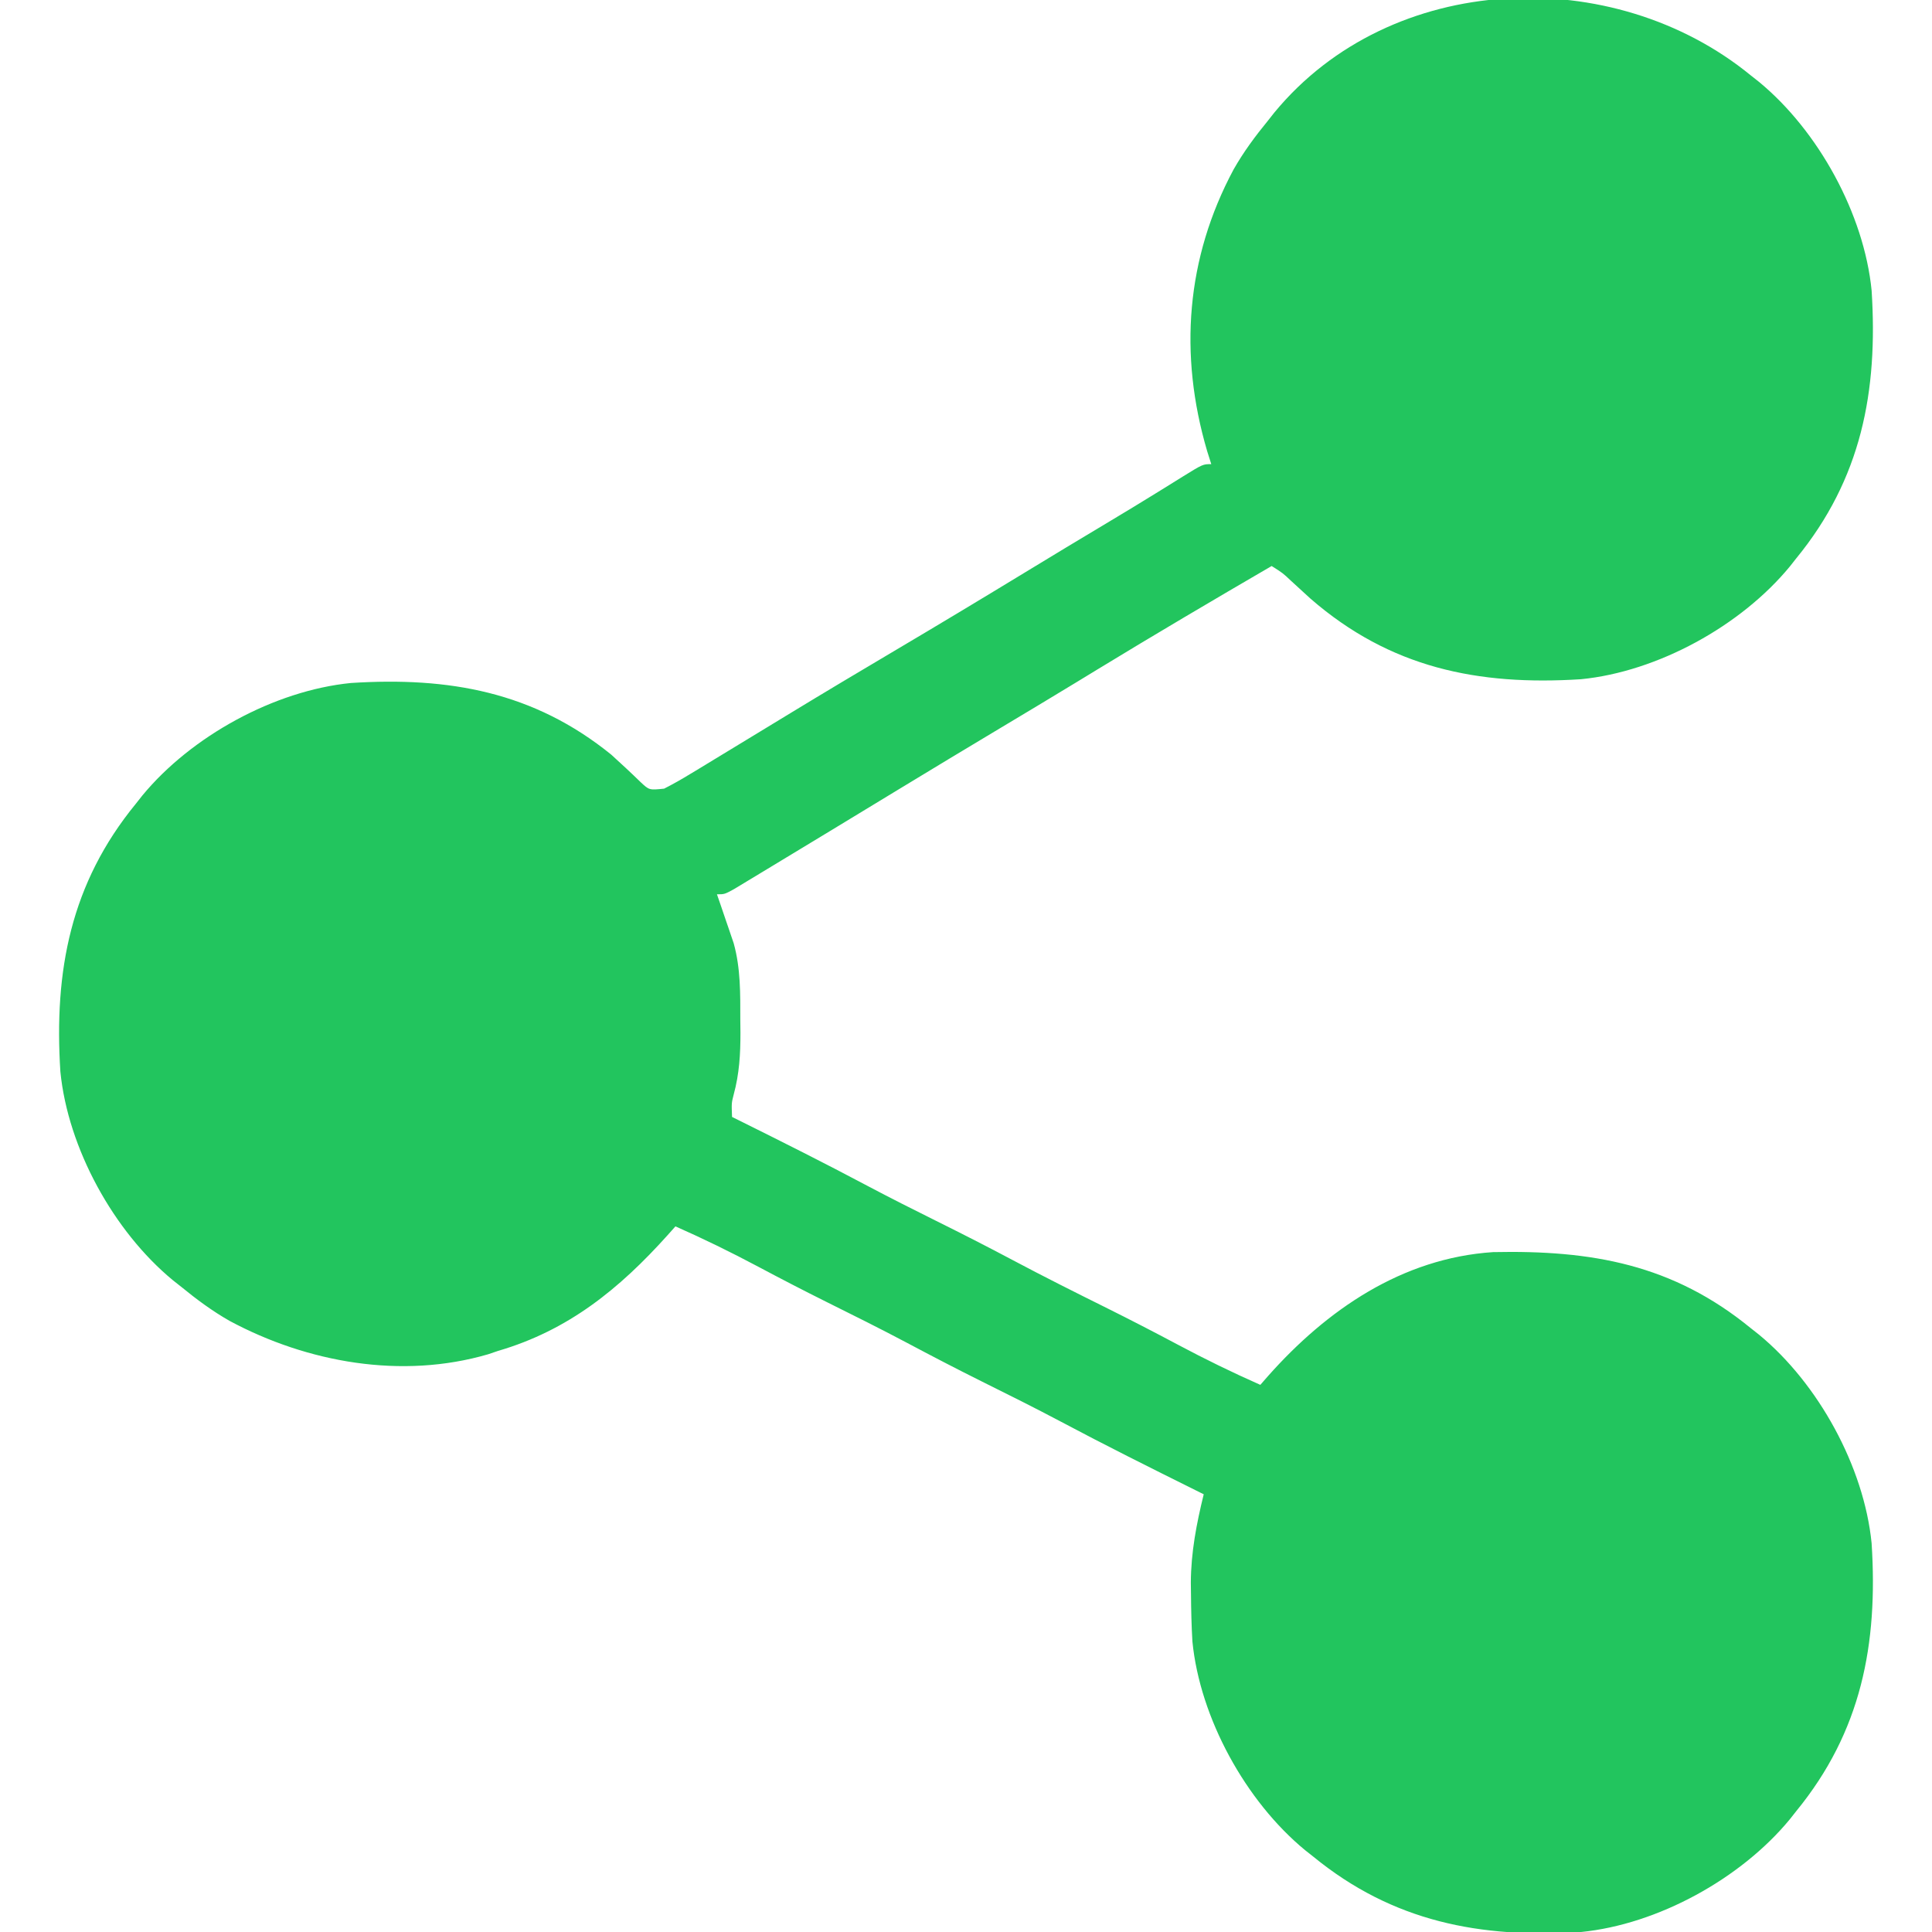
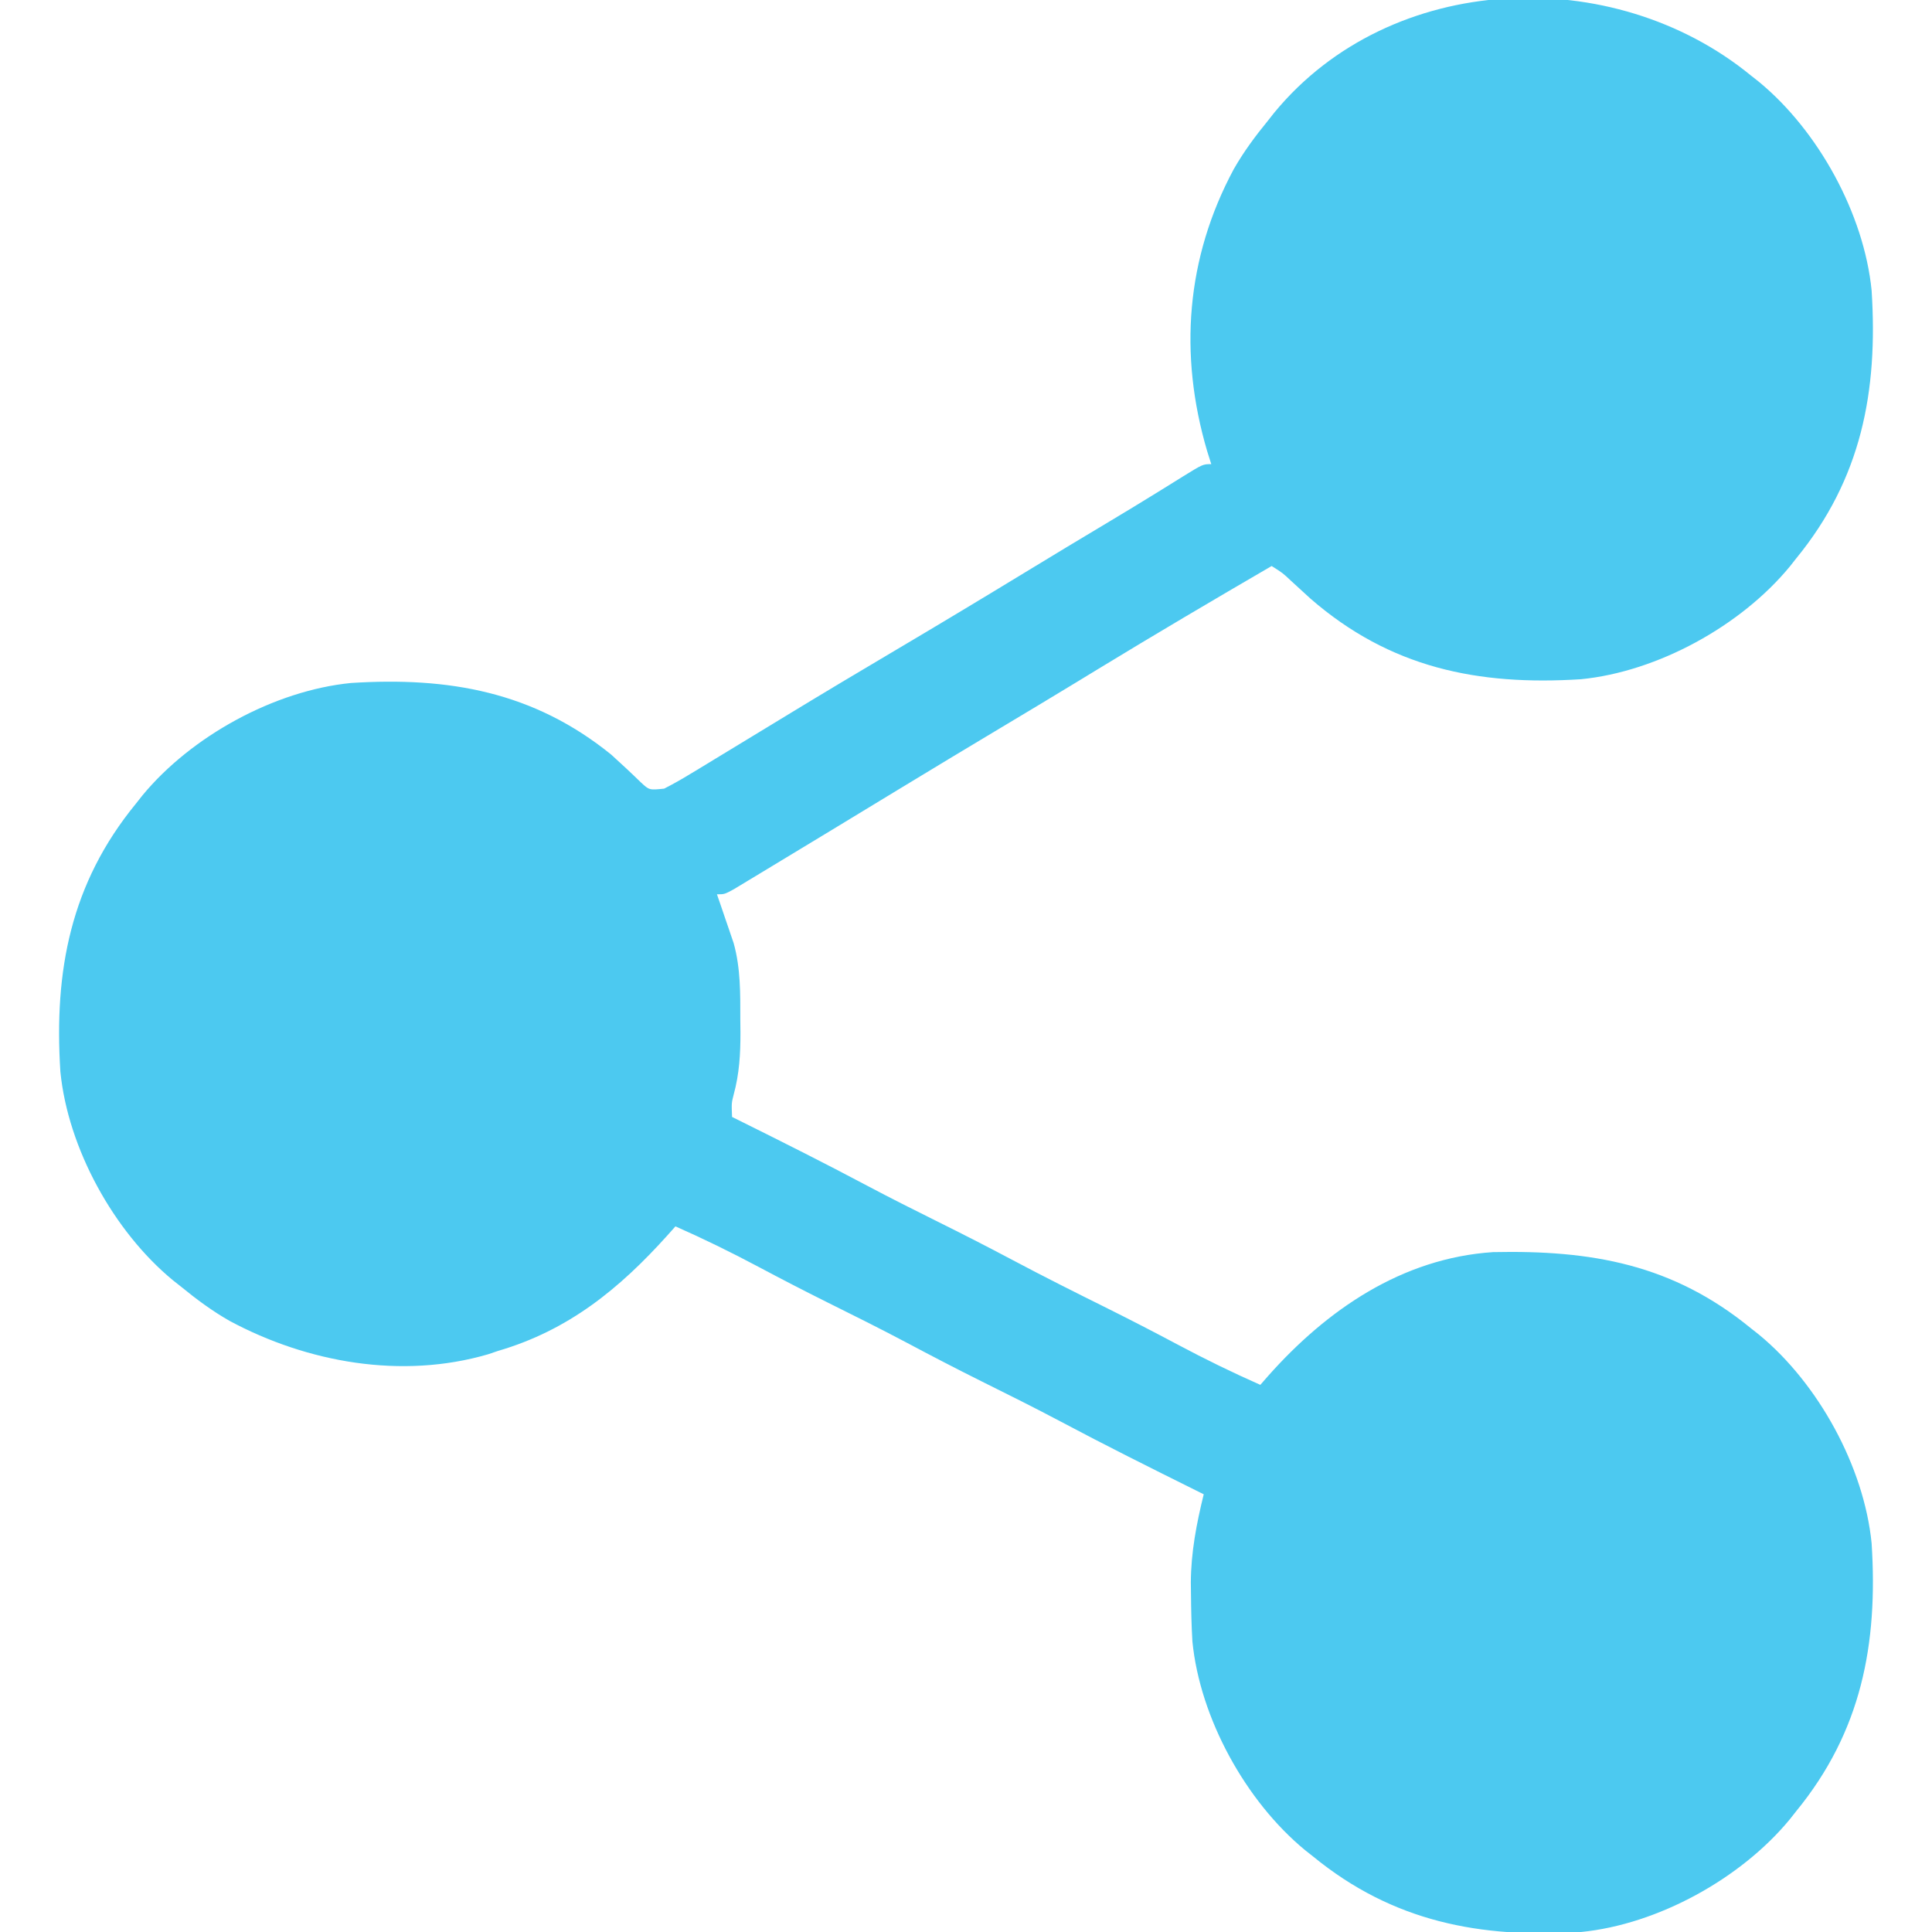
<svg xmlns="http://www.w3.org/2000/svg" version="1.1" width="512" height="512">
-   <path d="M0 0 C0.714 0.563 1.428 1.127 2.164 1.707 C17.881 14.663 29.99 36.699 32 57 C33.709 83.741 29.292 106.885 12 128 C11.437 128.714 10.873 129.428 10.293 130.164 C-2.663 145.881 -24.699 157.99 -45 160 C-72.378 161.75 -95.62 156.98 -116.723 138.633 C-118.452 137.075 -120.169 135.505 -121.871 133.918 C-124.049 131.863 -124.049 131.863 -127 130 C-142.55 139.05 -158.041 148.184 -173.403 157.551 C-174.57 158.262 -175.736 158.973 -176.902 159.684 C-177.481 160.037 -178.06 160.39 -178.657 160.753 C-185.417 164.87 -192.209 168.934 -199 173 C-208.11 178.456 -217.206 183.934 -226.278 189.452 C-230.891 192.258 -235.507 195.06 -240.123 197.861 C-241.421 198.649 -242.72 199.437 -244.018 200.225 C-248.207 202.767 -252.399 205.305 -256.594 207.836 C-257.941 208.649 -259.287 209.464 -260.631 210.281 C-262.494 211.411 -264.36 212.536 -266.227 213.66 C-267.829 214.629 -267.829 214.629 -269.463 215.617 C-272 217 -272 217 -274 217 C-273.651 218.013 -273.301 219.026 -272.941 220.07 C-272.482 221.422 -272.022 222.773 -271.562 224.125 C-271.217 225.123 -271.217 225.123 -270.865 226.141 C-270.643 226.798 -270.421 227.455 -270.191 228.133 C-269.987 228.73 -269.783 229.327 -269.573 229.942 C-267.698 236.679 -267.817 243.38 -267.812 250.312 C-267.8 251.402 -267.788 252.492 -267.775 253.615 C-267.765 259.338 -268.06 264.552 -269.569 270.087 C-270.146 272.324 -270.146 272.324 -270 276 C-269.372 276.311 -268.745 276.622 -268.098 276.943 C-256.696 282.603 -245.327 288.304 -234.087 294.279 C-228.104 297.447 -222.064 300.489 -216 303.5 C-209.162 306.895 -202.367 310.354 -195.625 313.938 C-187.462 318.276 -179.207 322.415 -170.927 326.526 C-164.507 329.721 -158.142 333.004 -151.812 336.375 C-144.652 340.187 -137.424 343.721 -130 347 C-129 345.857 -129 345.857 -127.98 344.691 C-112.428 327.153 -92.48 313.416 -68.315 311.823 C-42.202 311.27 -20.712 315.038 0 332 C0.714 332.563 1.428 333.127 2.164 333.707 C17.881 346.663 29.99 368.699 32 389 C33.709 415.741 29.292 438.885 12 460 C11.437 460.714 10.873 461.428 10.293 462.164 C-2.663 477.881 -24.699 489.99 -45 492 C-71.741 493.709 -94.885 489.292 -116 472 C-116.714 471.437 -117.428 470.873 -118.164 470.293 C-133.874 457.343 -145.999 435.297 -148 415 C-148.247 410.832 -148.339 406.674 -148.375 402.5 C-148.389 401.48 -148.403 400.46 -148.417 399.409 C-148.368 391.329 -146.921 383.834 -145 376 C-146.032 375.488 -146.032 375.488 -147.085 374.965 C-159.126 368.985 -171.144 362.984 -183.015 356.67 C-189.887 353.028 -196.843 349.564 -203.81 346.105 C-210.533 342.758 -217.184 339.293 -223.816 335.77 C-230.749 332.101 -237.762 328.602 -244.789 325.116 C-250.929 322.061 -257.009 318.91 -263.062 315.688 C-270.265 311.856 -277.534 308.297 -285 305 C-285.69 305.773 -286.379 306.547 -287.09 307.344 C-299.841 321.539 -313.354 332.555 -332 338 C-332.874 338.296 -333.748 338.593 -334.648 338.898 C-357.516 345.581 -382.511 341.118 -403.12 330.069 C-407.734 327.446 -411.901 324.357 -416 321 C-416.714 320.437 -417.428 319.873 -418.164 319.293 C-433.881 306.337 -445.99 284.301 -448 264 C-449.709 237.259 -445.292 214.115 -428 193 C-427.155 191.929 -427.155 191.929 -426.293 190.836 C-413.337 175.119 -391.301 163.01 -371 161 C-345.062 159.342 -322.587 163.307 -302 180 C-299.368 182.388 -296.77 184.796 -294.227 187.277 C-291.942 189.408 -291.942 189.408 -288 189 C-285.575 187.766 -283.312 186.483 -281 185.062 C-280.269 184.623 -279.537 184.183 -278.783 183.73 C-276.183 182.163 -273.591 180.582 -271 179 C-268.926 177.739 -266.852 176.479 -264.777 175.219 C-261.299 173.106 -257.822 170.992 -254.346 168.875 C-245.269 163.352 -236.144 157.912 -227 152.5 C-215.541 145.717 -204.129 138.861 -192.756 131.935 C-185.186 127.325 -177.599 122.745 -169.99 118.2 C-165.923 115.768 -161.874 113.313 -157.844 110.82 C-157.009 110.305 -156.175 109.79 -155.315 109.259 C-153.726 108.277 -152.14 107.29 -150.556 106.299 C-145.221 103 -145.221 103 -143 103 C-143.361 101.858 -143.722 100.716 -144.094 99.539 C-151.643 73.903 -149.679 48.401 -137.069 24.88 C-134.446 20.266 -131.357 16.099 -128 12 C-127.437 11.286 -126.873 10.572 -126.293 9.836 C-95.338 -27.716 -36.504 -29.895 0 0 Z " fill="#22c55e" transform="translate(464,20)" />
+   <path d="M0 0 C0.714 0.563 1.428 1.127 2.164 1.707 C17.881 14.663 29.99 36.699 32 57 C33.709 83.741 29.292 106.885 12 128 C11.437 128.714 10.873 129.428 10.293 130.164 C-2.663 145.881 -24.699 157.99 -45 160 C-72.378 161.75 -95.62 156.98 -116.723 138.633 C-118.452 137.075 -120.169 135.505 -121.871 133.918 C-124.049 131.863 -124.049 131.863 -127 130 C-142.55 139.05 -158.041 148.184 -173.403 157.551 C-174.57 158.262 -175.736 158.973 -176.902 159.684 C-177.481 160.037 -178.06 160.39 -178.657 160.753 C-185.417 164.87 -192.209 168.934 -199 173 C-208.11 178.456 -217.206 183.934 -226.278 189.452 C-230.891 192.258 -235.507 195.06 -240.123 197.861 C-241.421 198.649 -242.72 199.437 -244.018 200.225 C-248.207 202.767 -252.399 205.305 -256.594 207.836 C-257.941 208.649 -259.287 209.464 -260.631 210.281 C-262.494 211.411 -264.36 212.536 -266.227 213.66 C-267.829 214.629 -267.829 214.629 -269.463 215.617 C-272 217 -272 217 -274 217 C-273.651 218.013 -273.301 219.026 -272.941 220.07 C-272.482 221.422 -272.022 222.773 -271.562 224.125 C-271.217 225.123 -271.217 225.123 -270.865 226.141 C-270.643 226.798 -270.421 227.455 -270.191 228.133 C-269.987 228.73 -269.783 229.327 -269.573 229.942 C-267.698 236.679 -267.817 243.38 -267.812 250.312 C-267.8 251.402 -267.788 252.492 -267.775 253.615 C-267.765 259.338 -268.06 264.552 -269.569 270.087 C-270.146 272.324 -270.146 272.324 -270 276 C-269.372 276.311 -268.745 276.622 -268.098 276.943 C-256.696 282.603 -245.327 288.304 -234.087 294.279 C-228.104 297.447 -222.064 300.489 -216 303.5 C-209.162 306.895 -202.367 310.354 -195.625 313.938 C-187.462 318.276 -179.207 322.415 -170.927 326.526 C-164.507 329.721 -158.142 333.004 -151.812 336.375 C-144.652 340.187 -137.424 343.721 -130 347 C-129 345.857 -129 345.857 -127.98 344.691 C-112.428 327.153 -92.48 313.416 -68.315 311.823 C-42.202 311.27 -20.712 315.038 0 332 C0.714 332.563 1.428 333.127 2.164 333.707 C17.881 346.663 29.99 368.699 32 389 C33.709 415.741 29.292 438.885 12 460 C11.437 460.714 10.873 461.428 10.293 462.164 C-2.663 477.881 -24.699 489.99 -45 492 C-71.741 493.709 -94.885 489.292 -116 472 C-116.714 471.437 -117.428 470.873 -118.164 470.293 C-133.874 457.343 -145.999 435.297 -148 415 C-148.247 410.832 -148.339 406.674 -148.375 402.5 C-148.389 401.48 -148.403 400.46 -148.417 399.409 C-148.368 391.329 -146.921 383.834 -145 376 C-146.032 375.488 -146.032 375.488 -147.085 374.965 C-159.126 368.985 -171.144 362.984 -183.015 356.67 C-189.887 353.028 -196.843 349.564 -203.81 346.105 C-210.533 342.758 -217.184 339.293 -223.816 335.77 C-230.749 332.101 -237.762 328.602 -244.789 325.116 C-250.929 322.061 -257.009 318.91 -263.062 315.688 C-270.265 311.856 -277.534 308.297 -285 305 C-285.69 305.773 -286.379 306.547 -287.09 307.344 C-299.841 321.539 -313.354 332.555 -332 338 C-332.874 338.296 -333.748 338.593 -334.648 338.898 C-357.516 345.581 -382.511 341.118 -403.12 330.069 C-407.734 327.446 -411.901 324.357 -416 321 C-416.714 320.437 -417.428 319.873 -418.164 319.293 C-433.881 306.337 -445.99 284.301 -448 264 C-449.709 237.259 -445.292 214.115 -428 193 C-427.155 191.929 -427.155 191.929 -426.293 190.836 C-413.337 175.119 -391.301 163.01 -371 161 C-345.062 159.342 -322.587 163.307 -302 180 C-299.368 182.388 -296.77 184.796 -294.227 187.277 C-291.942 189.408 -291.942 189.408 -288 189 C-285.575 187.766 -283.312 186.483 -281 185.062 C-280.269 184.623 -279.537 184.183 -278.783 183.73 C-276.183 182.163 -273.591 180.582 -271 179 C-268.926 177.739 -266.852 176.479 -264.777 175.219 C-261.299 173.106 -257.822 170.992 -254.346 168.875 C-245.269 163.352 -236.144 157.912 -227 152.5 C-215.541 145.717 -204.129 138.861 -192.756 131.935 C-185.186 127.325 -177.599 122.745 -169.99 118.2 C-165.923 115.768 -161.874 113.313 -157.844 110.82 C-157.009 110.305 -156.175 109.79 -155.315 109.259 C-153.726 108.277 -152.14 107.29 -150.556 106.299 C-145.221 103 -145.221 103 -143 103 C-143.361 101.858 -143.722 100.716 -144.094 99.539 C-151.643 73.903 -149.679 48.401 -137.069 24.88 C-134.446 20.266 -131.357 16.099 -128 12 C-127.437 11.286 -126.873 10.572 -126.293 9.836 C-95.338 -27.716 -36.504 -29.895 0 0 Z " fill="#4cc9f0" transform="translate(464,20)" />
</svg>
